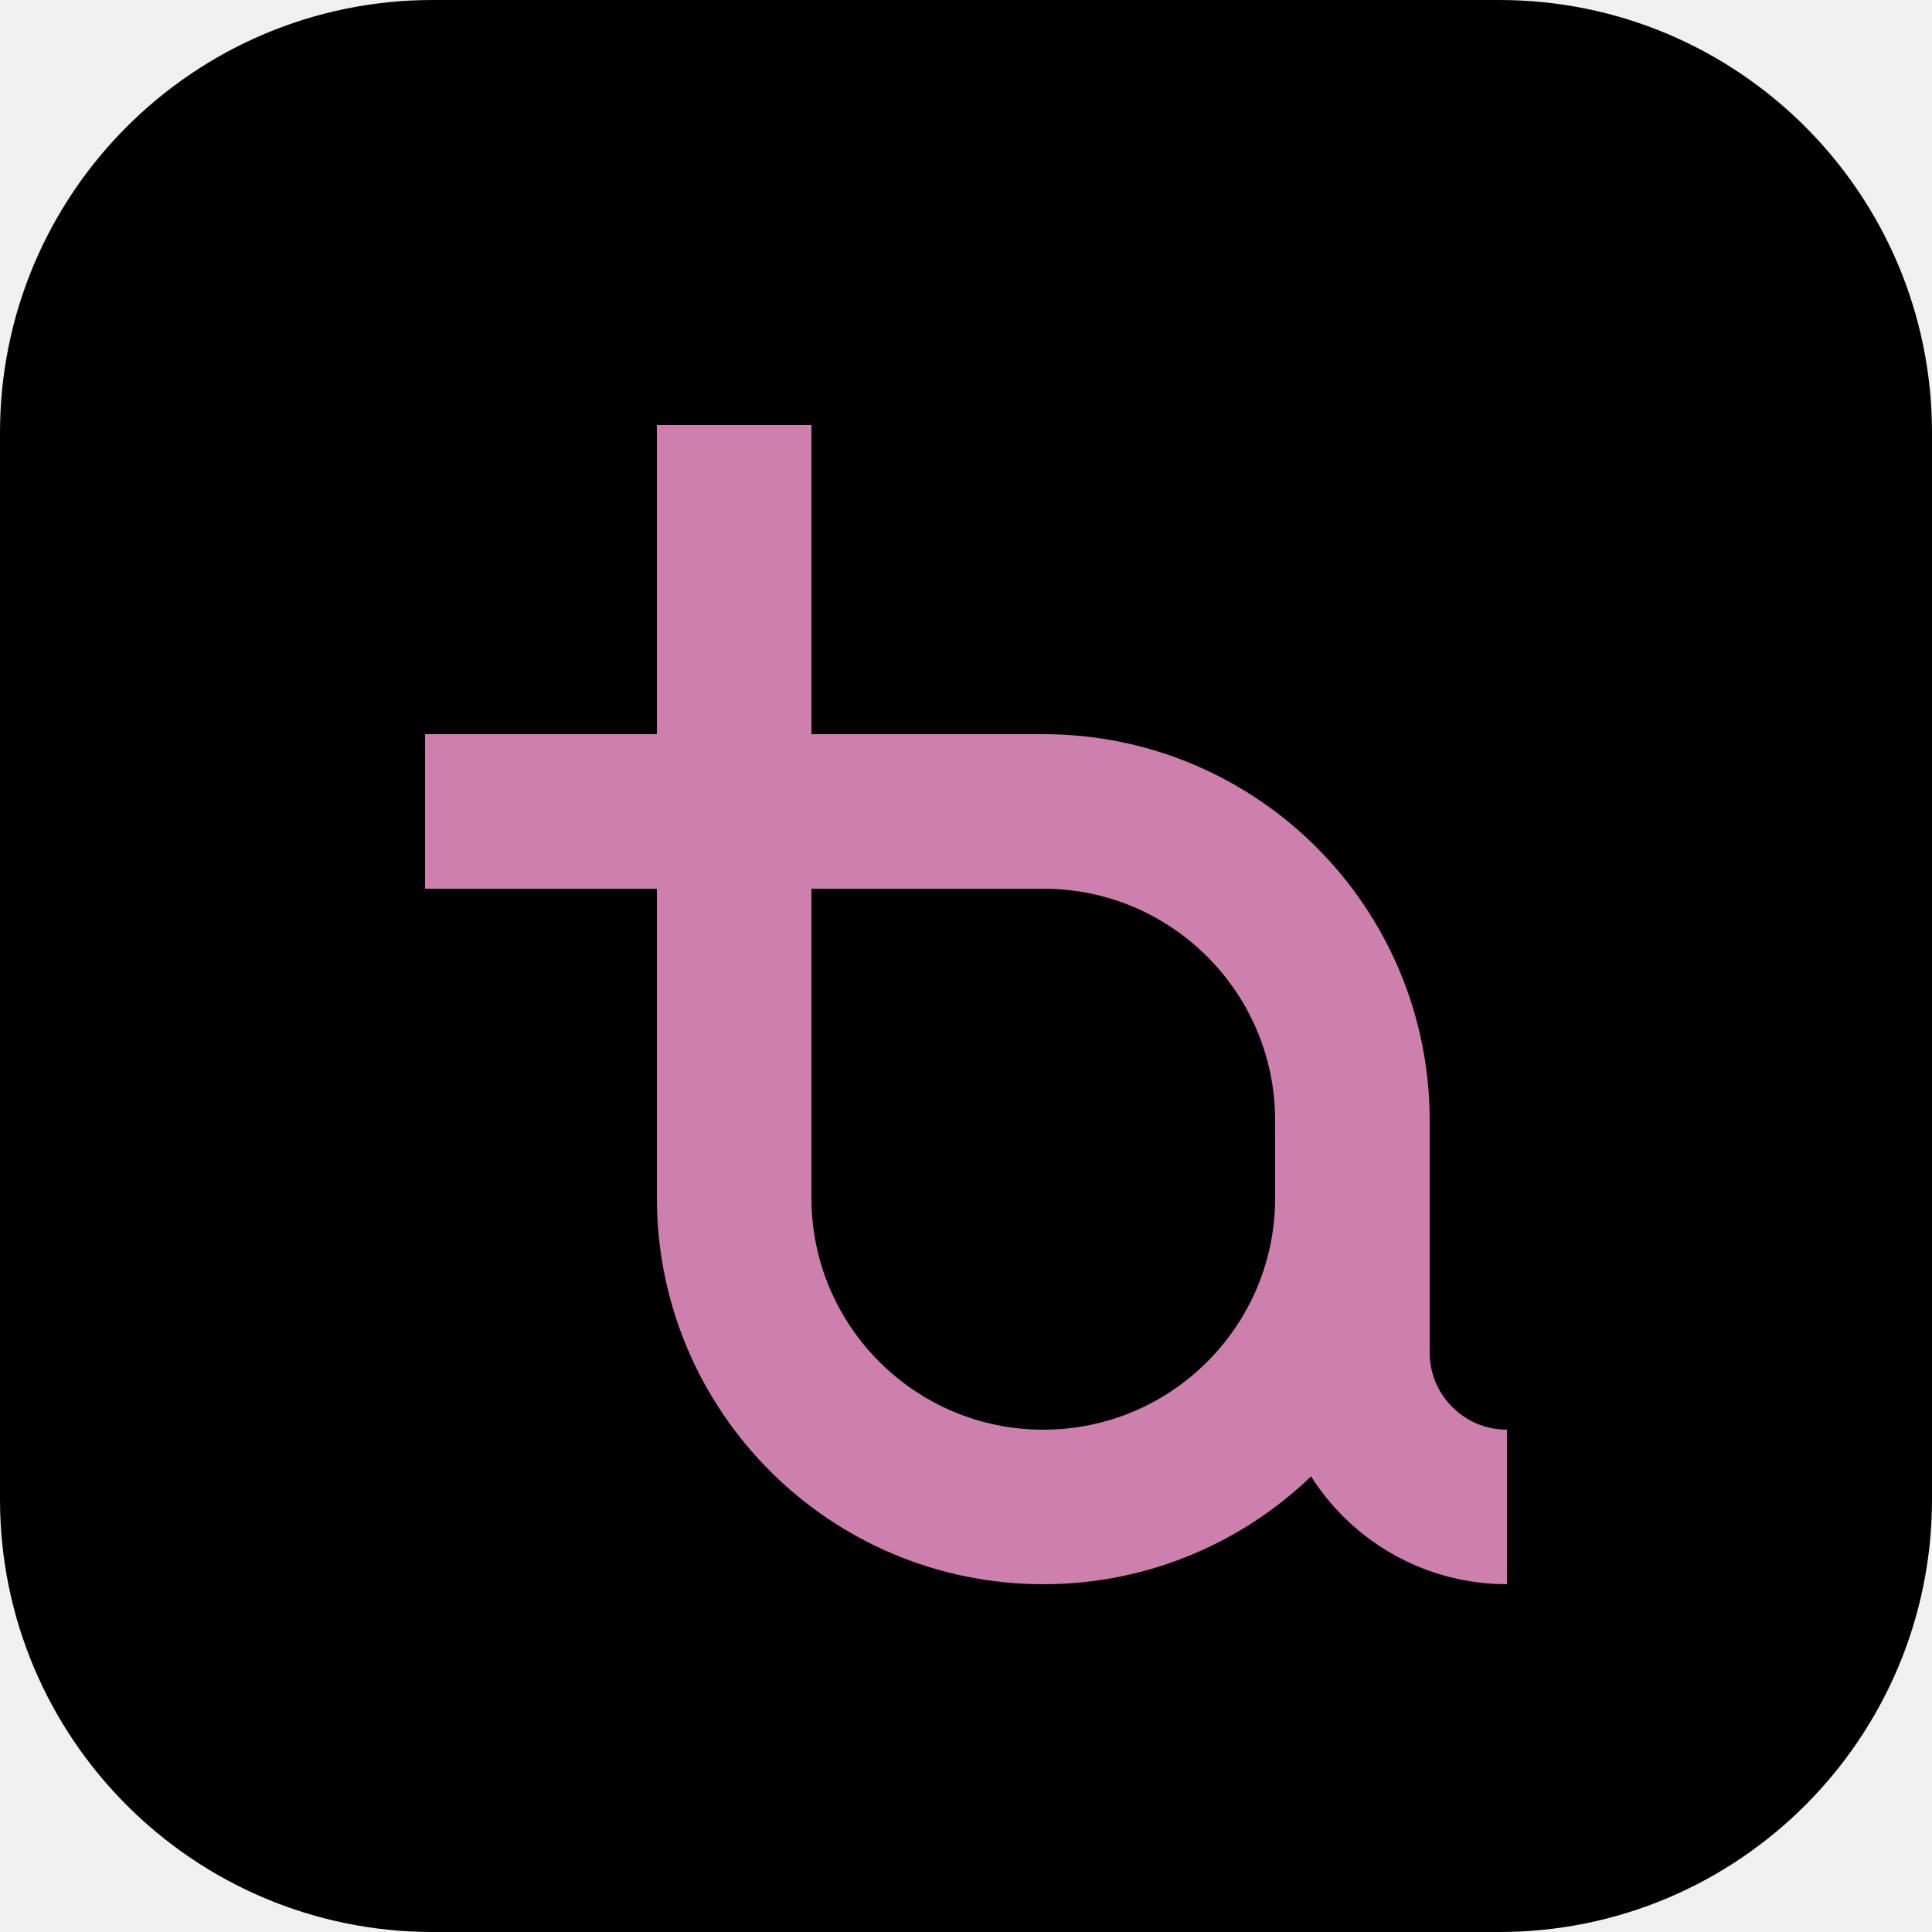
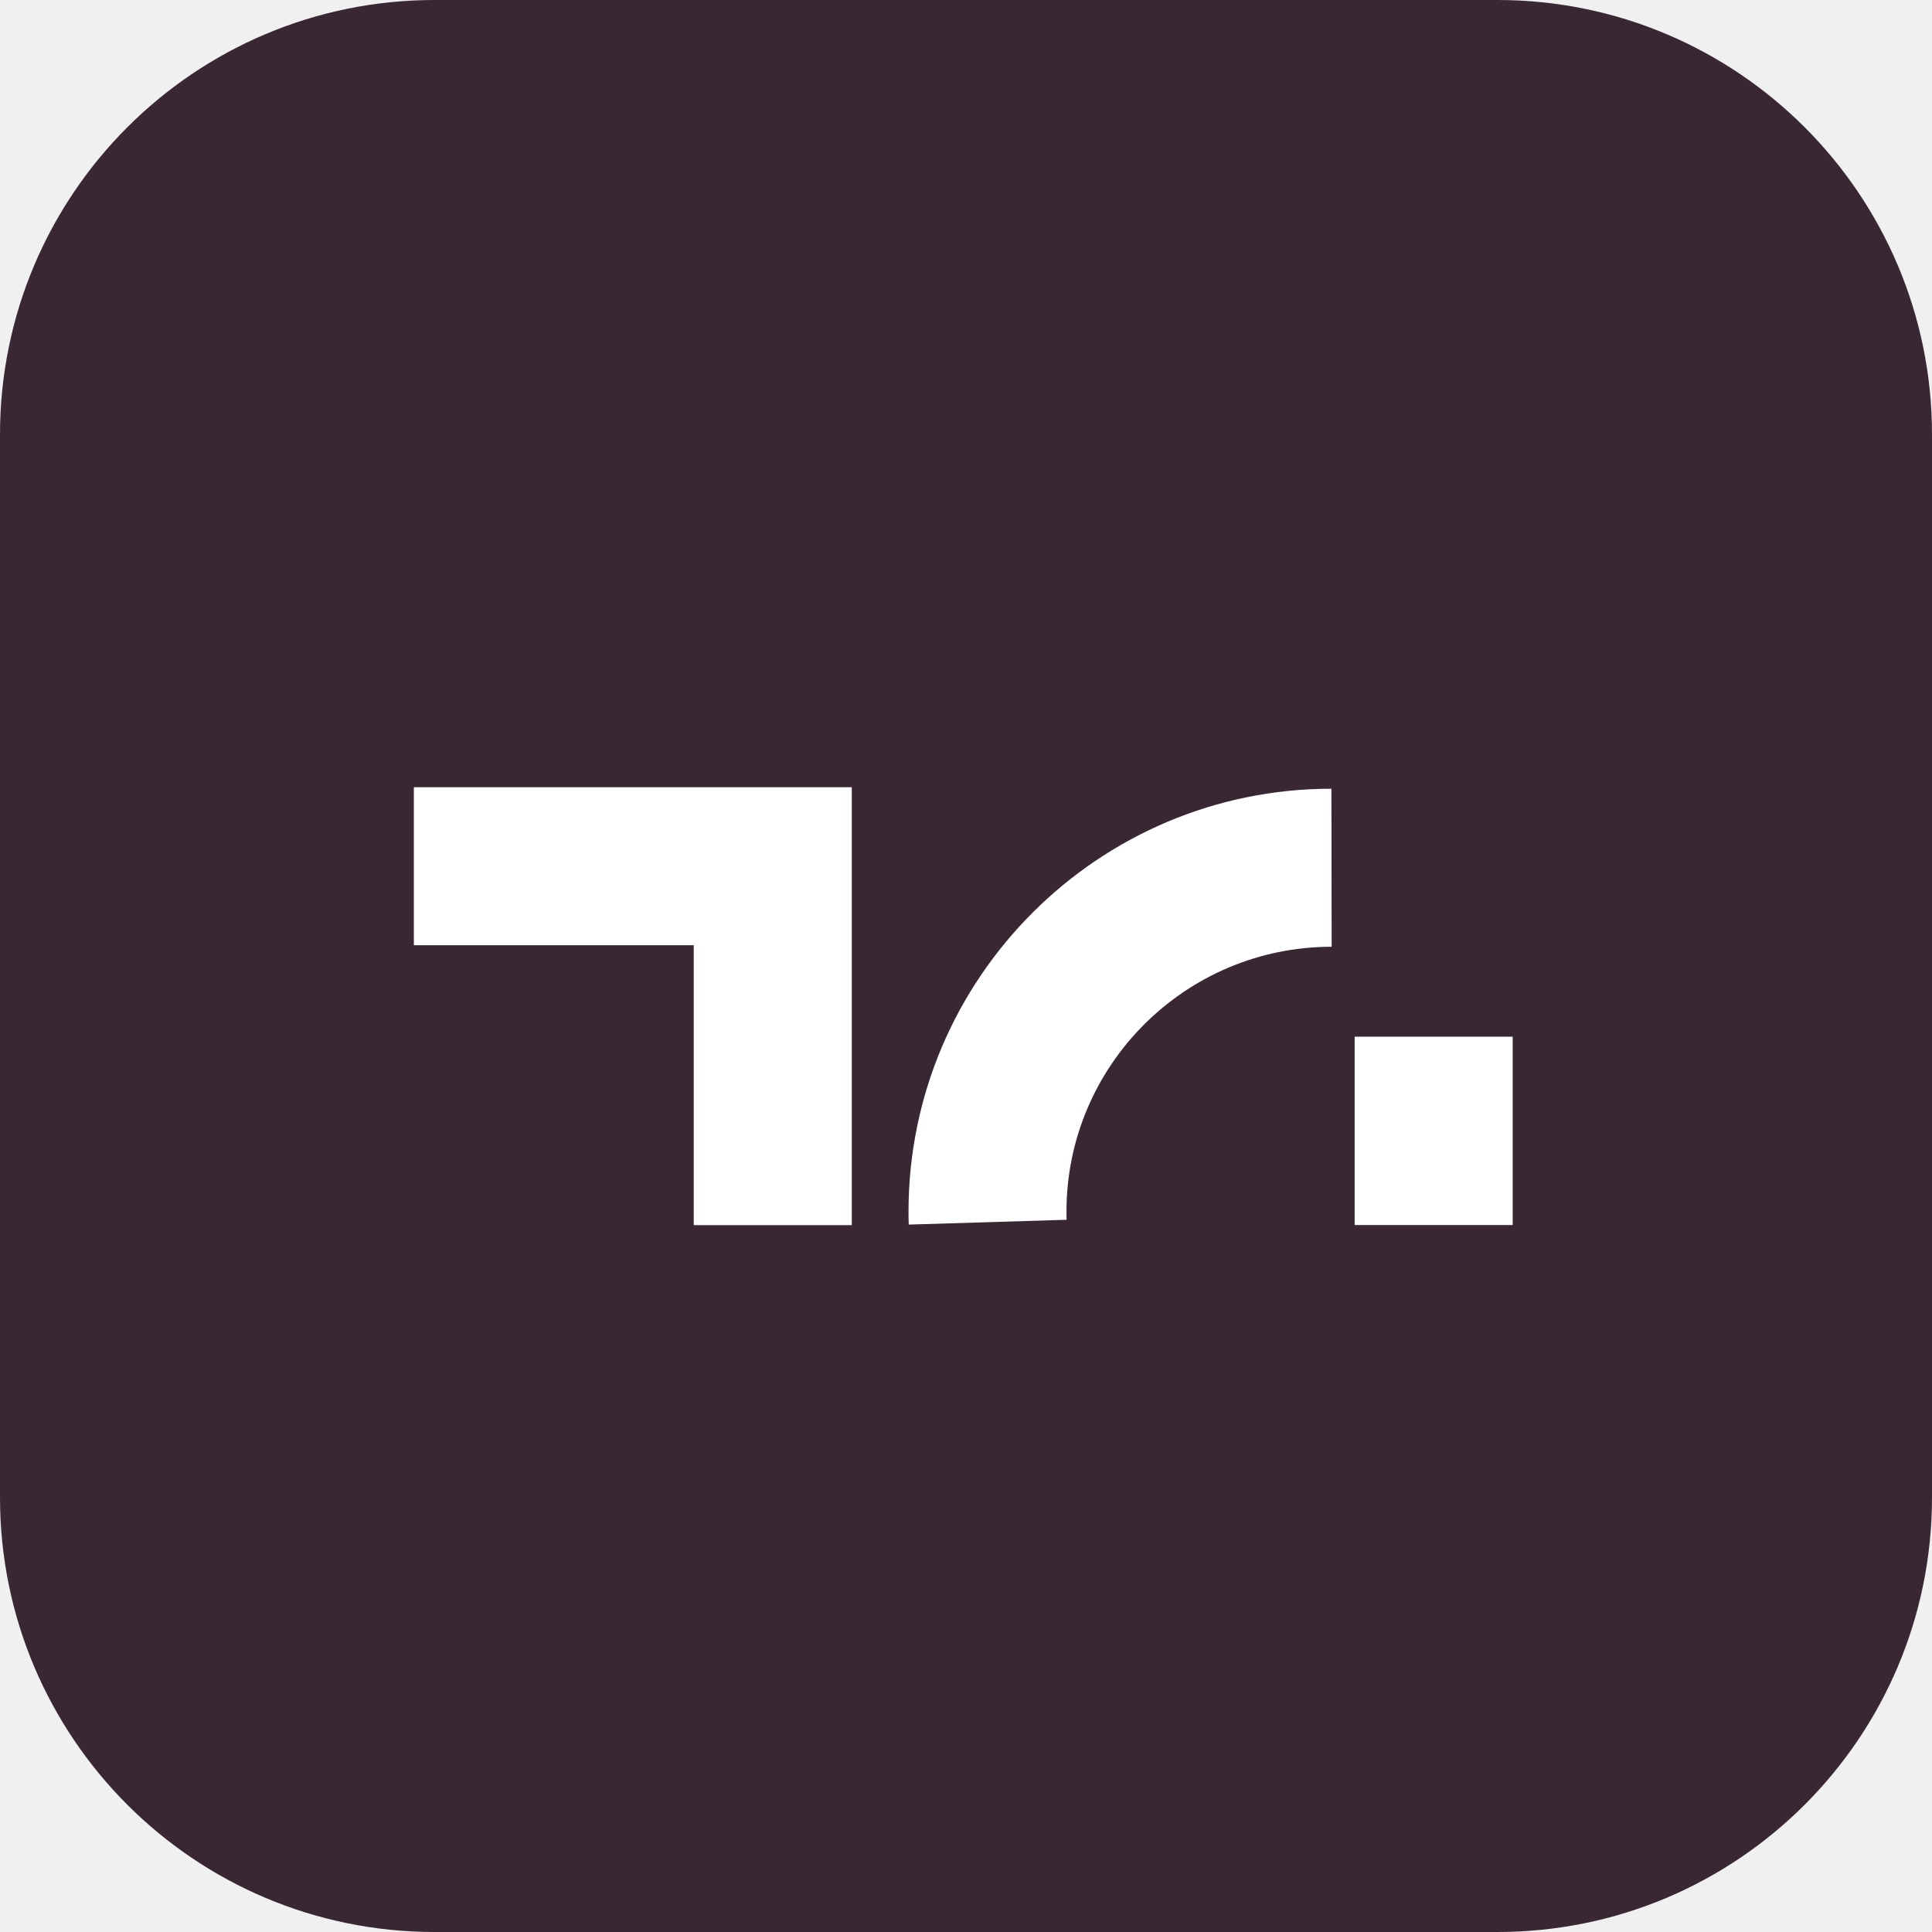
- <svg xmlns="http://www.w3.org/2000/svg" viewBox="0 0 100 100">
-   <rect width="100" height="100" rx="22.4" fill="#000" />
-   <g transform="translate(4 2)" fill="none" stroke="#cd7fae" stroke-width="8" stroke-linecap="butt" stroke-linejoin="round">
-     <path d="M34 20V60a16 16 0 0 0 32 0V56a16 16 0 0 0-16-16H18" />
-     <path d="M66 56V68a8 8 0 0 0 8 8" />
+ <svg xmlns="http://www.w3.org/2000/svg" viewBox="0 0 978 978">
+   <style>.f{fill:#3a2734}@media (prefers-color-scheme: light){.f{fill:#cd7fae}}</style>
+   <rect class="f" width="978" height="978" rx="220" />
+   <g fill="#ffffff" transform="translate(209.5 398.5) scale(4)">
+     <path d="M62.63 55.36q-.03-.825-.03-1.65C62.6 24.2 86.61.19 116.12.19l.03 20c-18.52 0-33.56 15.04-33.56 33.52 0 .34 0 .69.02 1.03l-19.99.61ZM55.42 55.42h-20V20H0V0h55.42zM119.06 31.57h20v23.84h-20z" />
  </g>
</svg>
